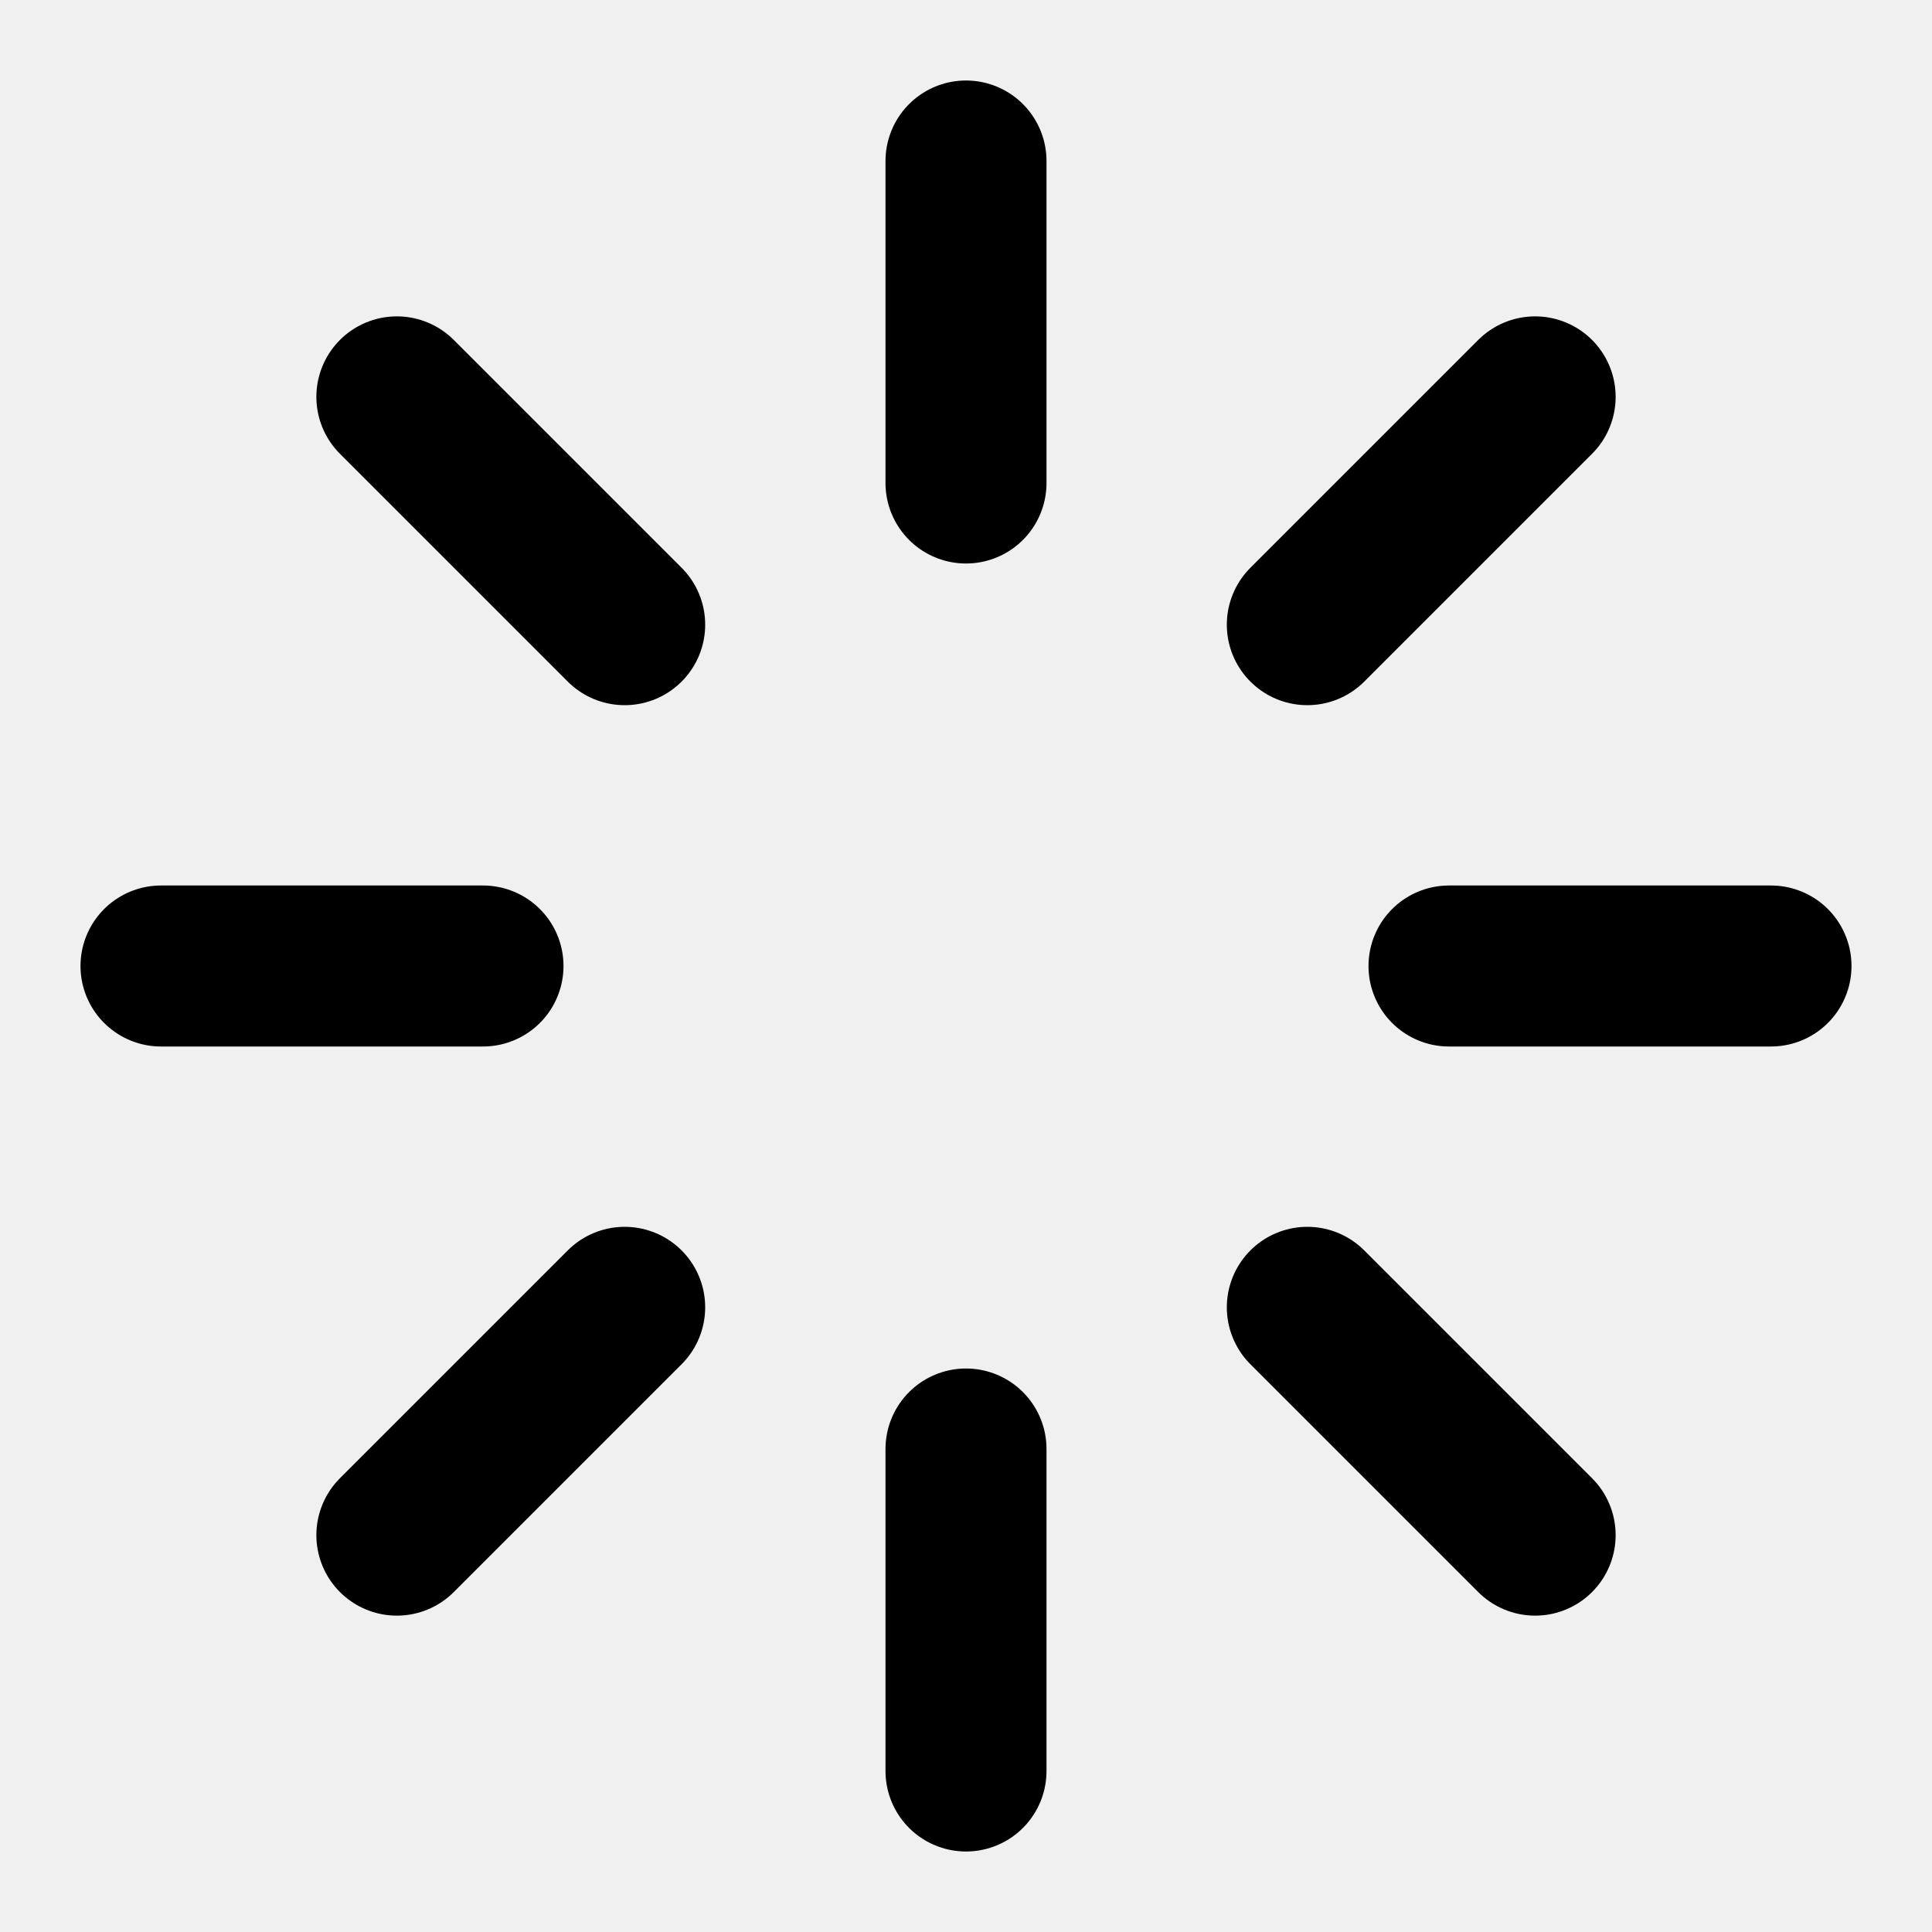
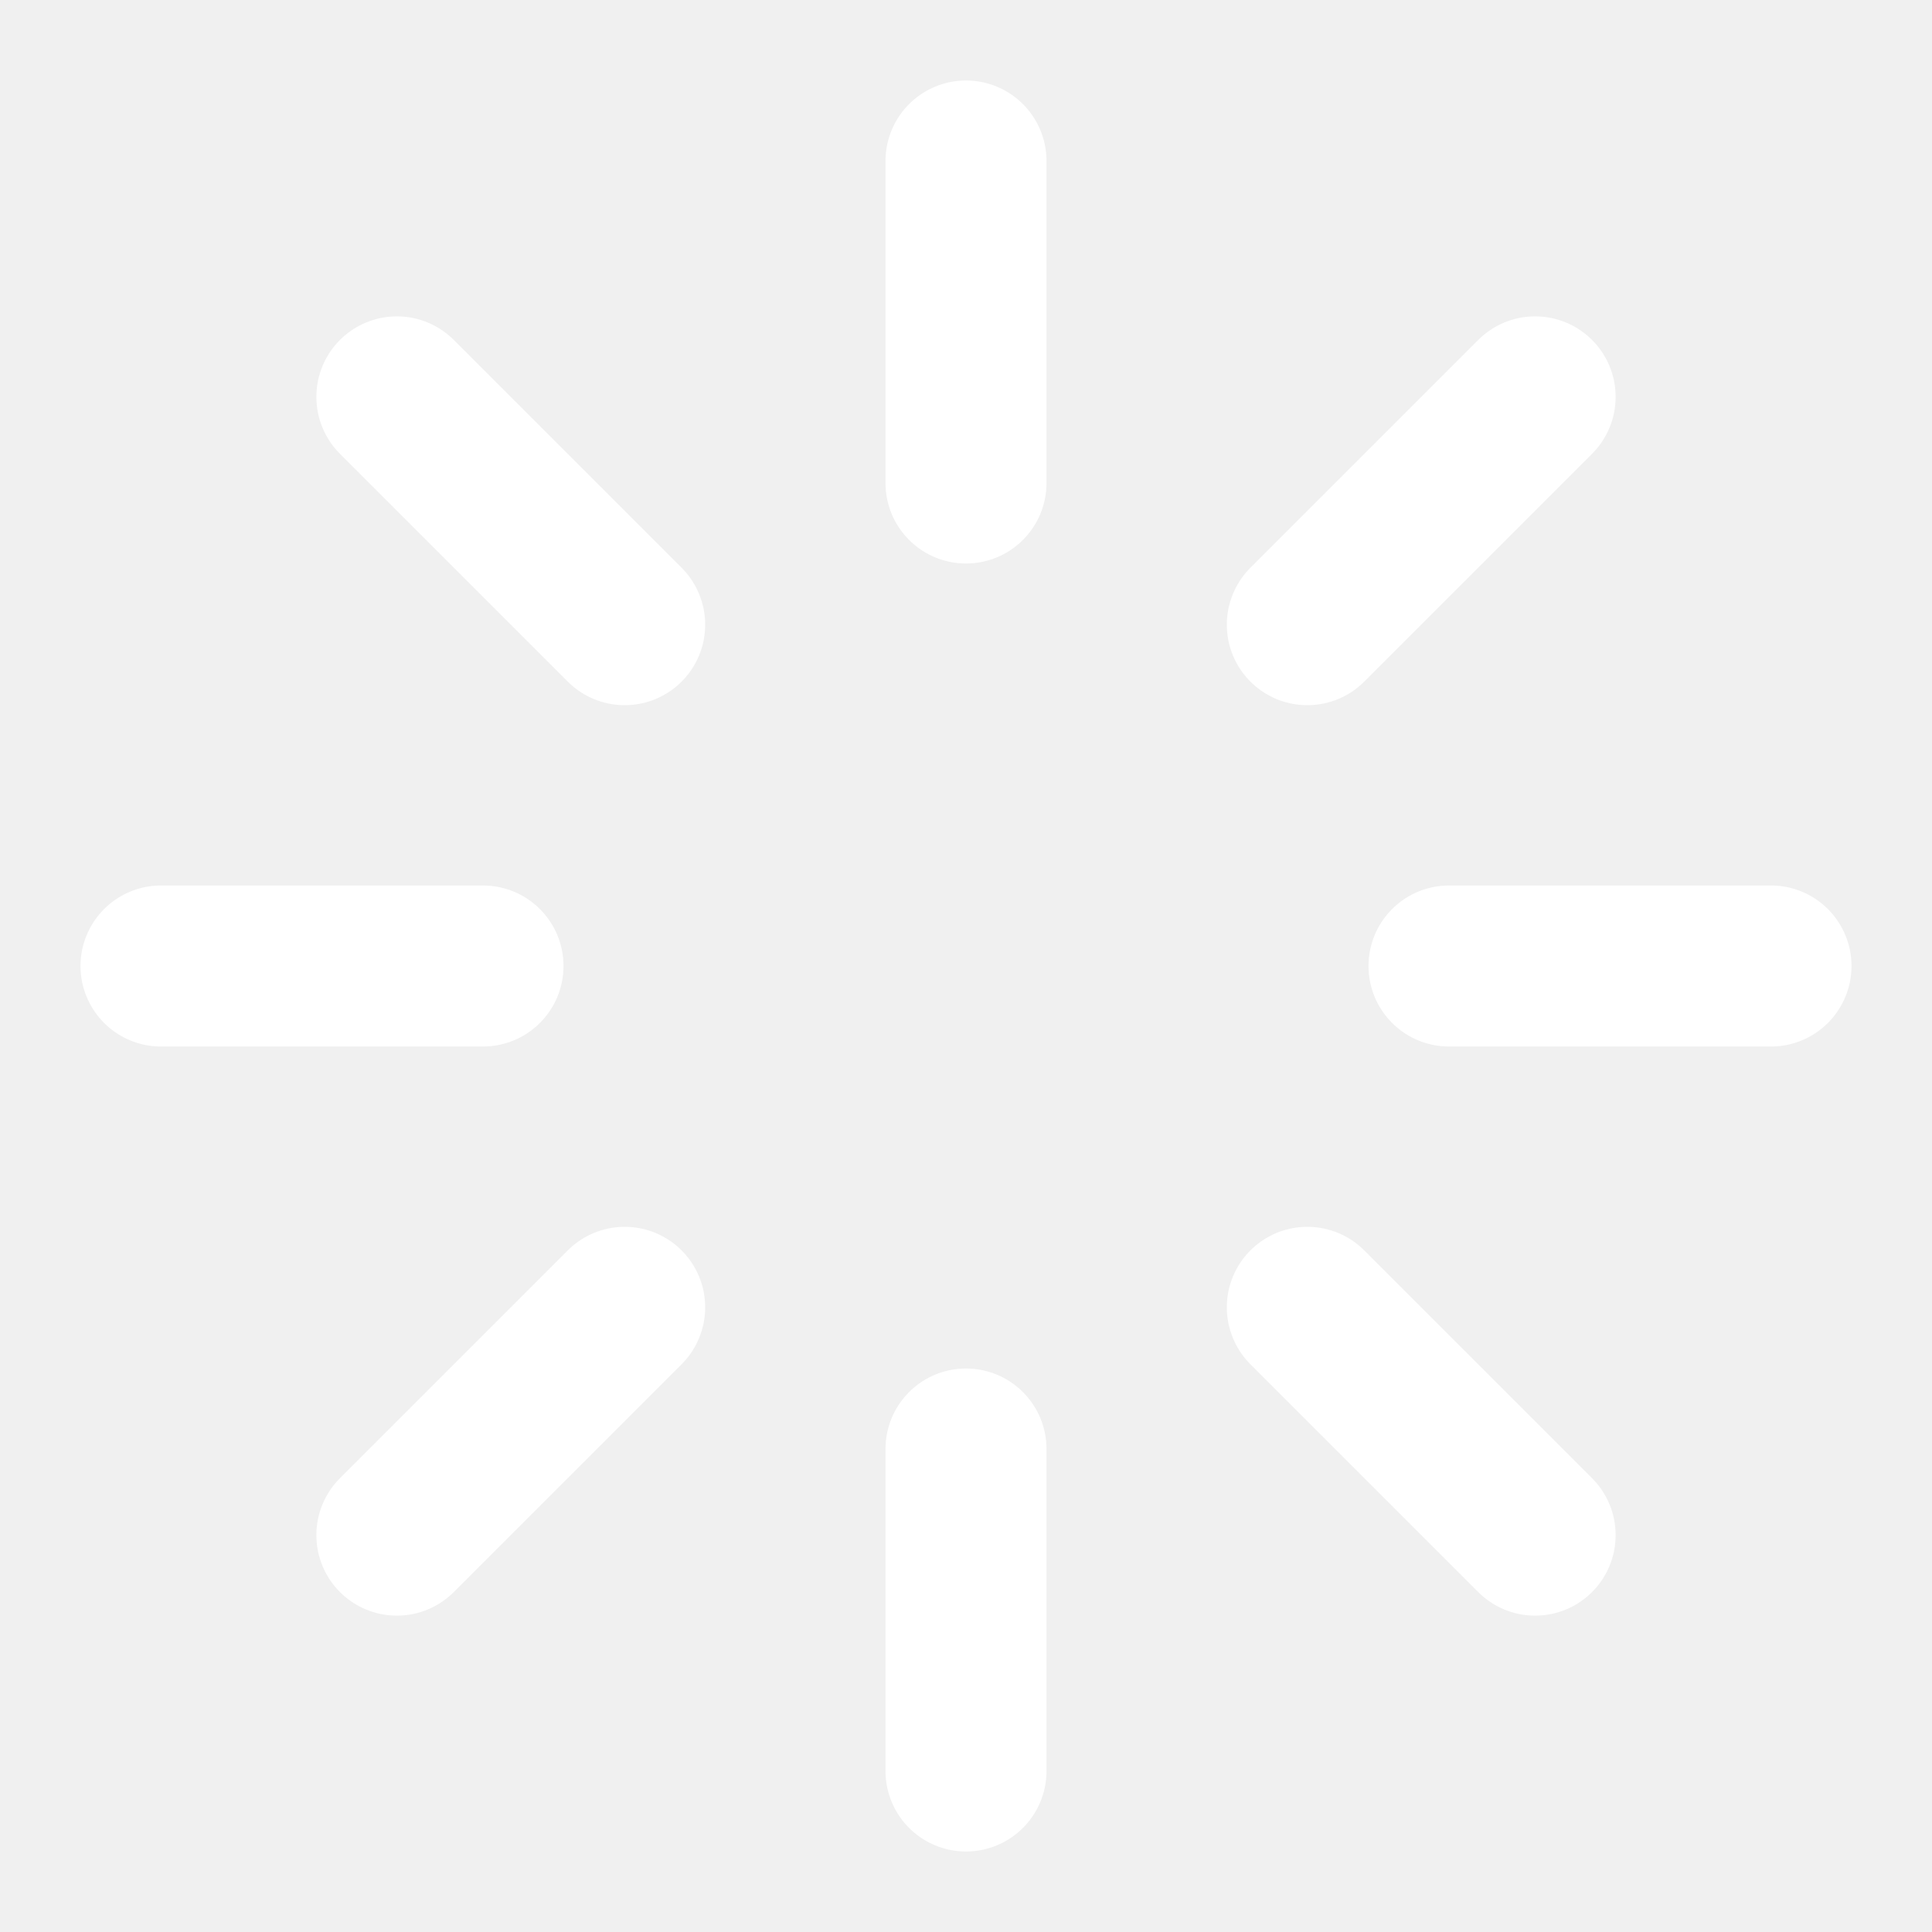
- <svg xmlns="http://www.w3.org/2000/svg" width="24" height="24" viewBox="0 0 24 24" fill="none" stroke="currentColor" stroke-width="2" stroke-linecap="round" stroke-linejoin="round" class="feather feather-loader">
+ <svg xmlns="http://www.w3.org/2000/svg" width="24" height="24" viewBox="0 0 24 24" fill="none" stroke="#ffffff" stroke-width="2" stroke-linecap="round" stroke-linejoin="round" class="feather feather-loader">
  <line x1="12" y1="2" x2="12" y2="6" />
  <line x1="12" y1="18" x2="12" y2="22" />
  <line x1="4.93" y1="4.93" x2="7.76" y2="7.76" />
  <line x1="16.24" y1="16.24" x2="19.07" y2="19.07" />
  <line x1="2" y1="12" x2="6" y2="12" />
  <line x1="18" y1="12" x2="22" y2="12" />
  <line x1="4.93" y1="19.07" x2="7.76" y2="16.24" />
  <line x1="16.24" y1="7.76" x2="19.07" y2="4.93" />
</svg>
